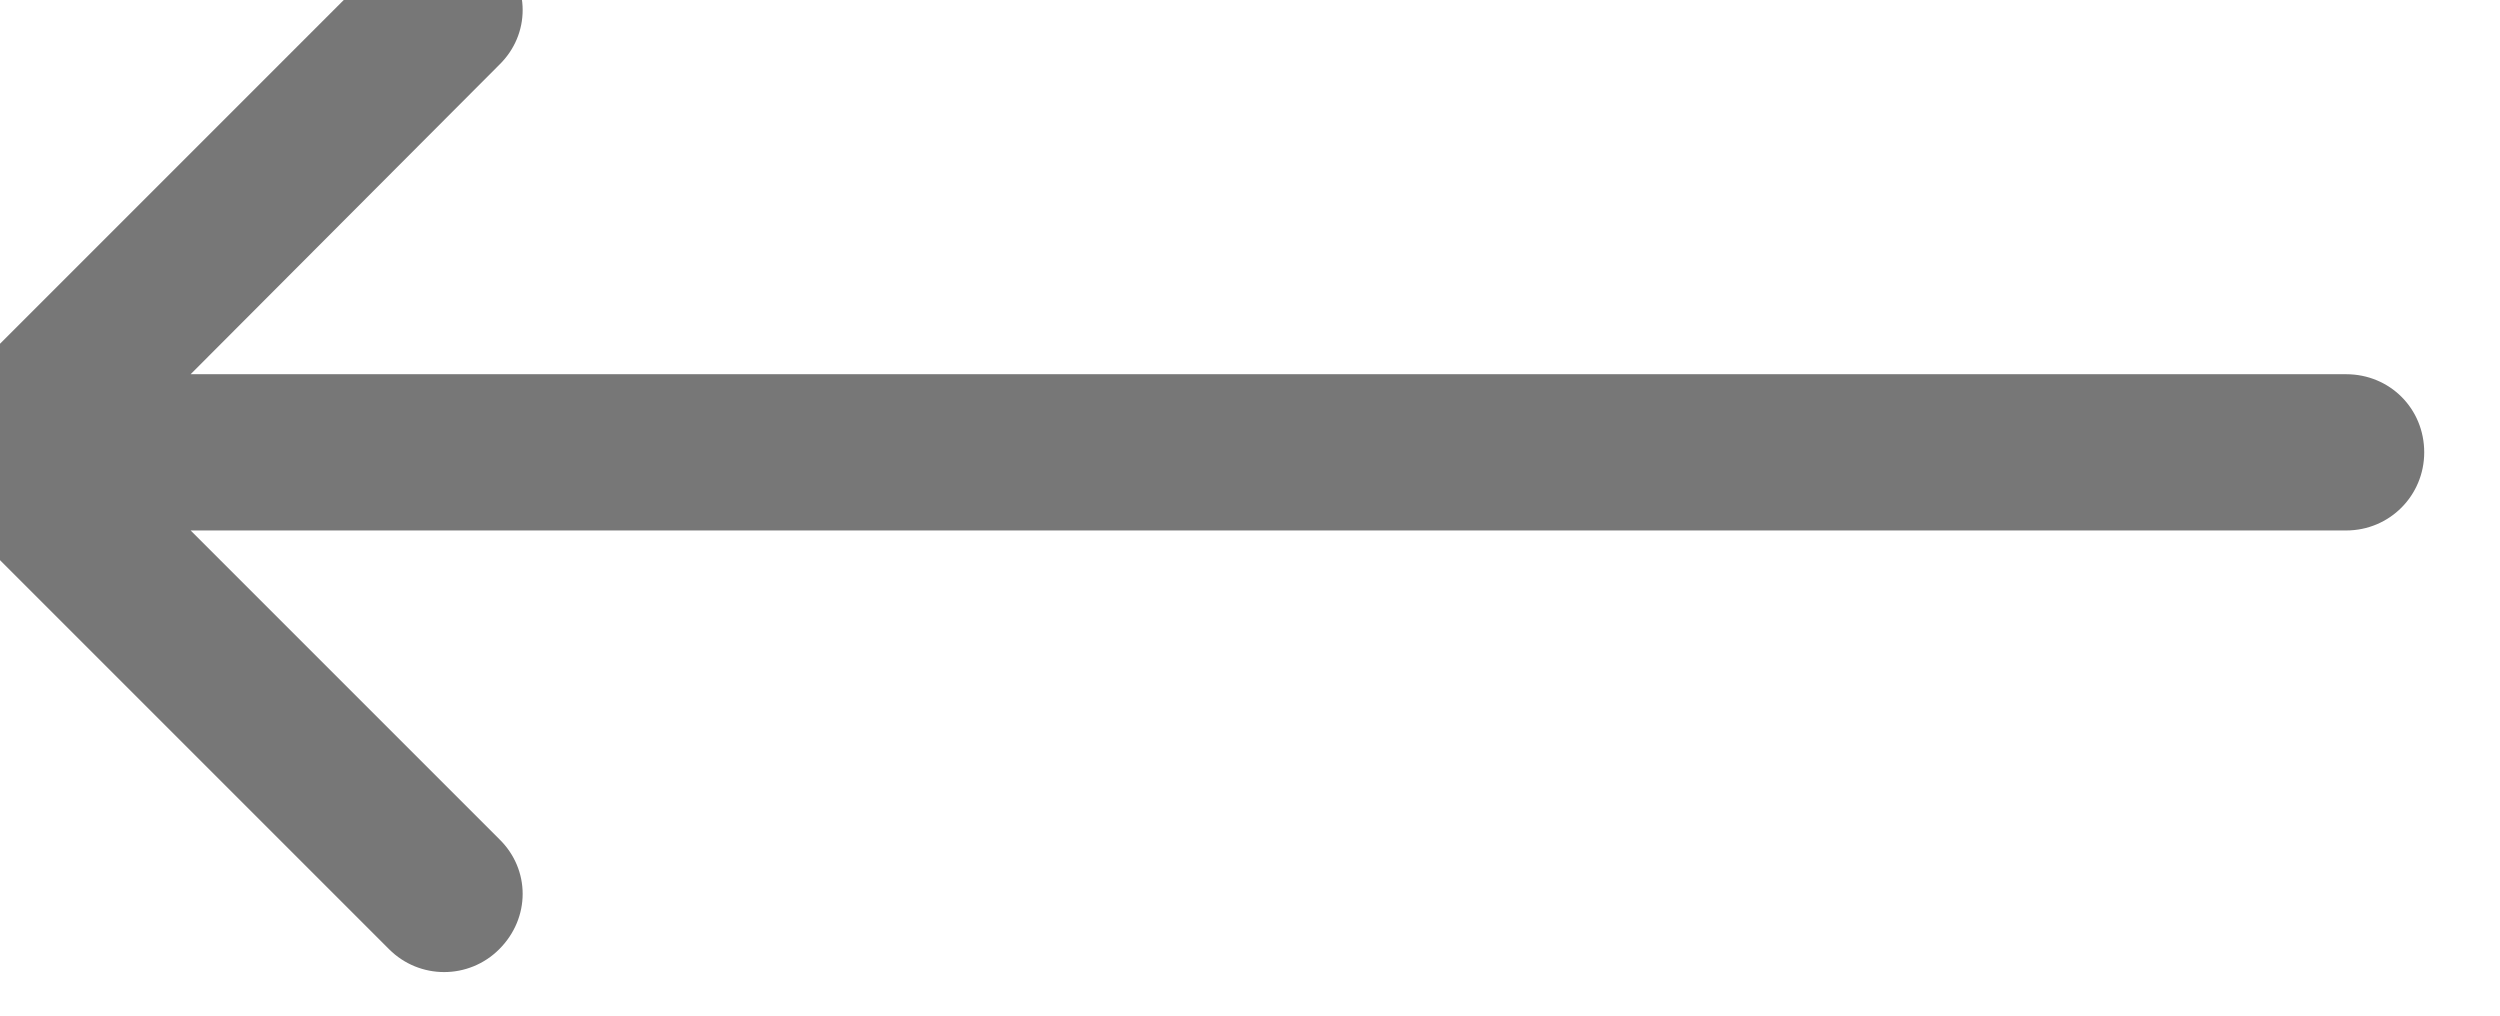
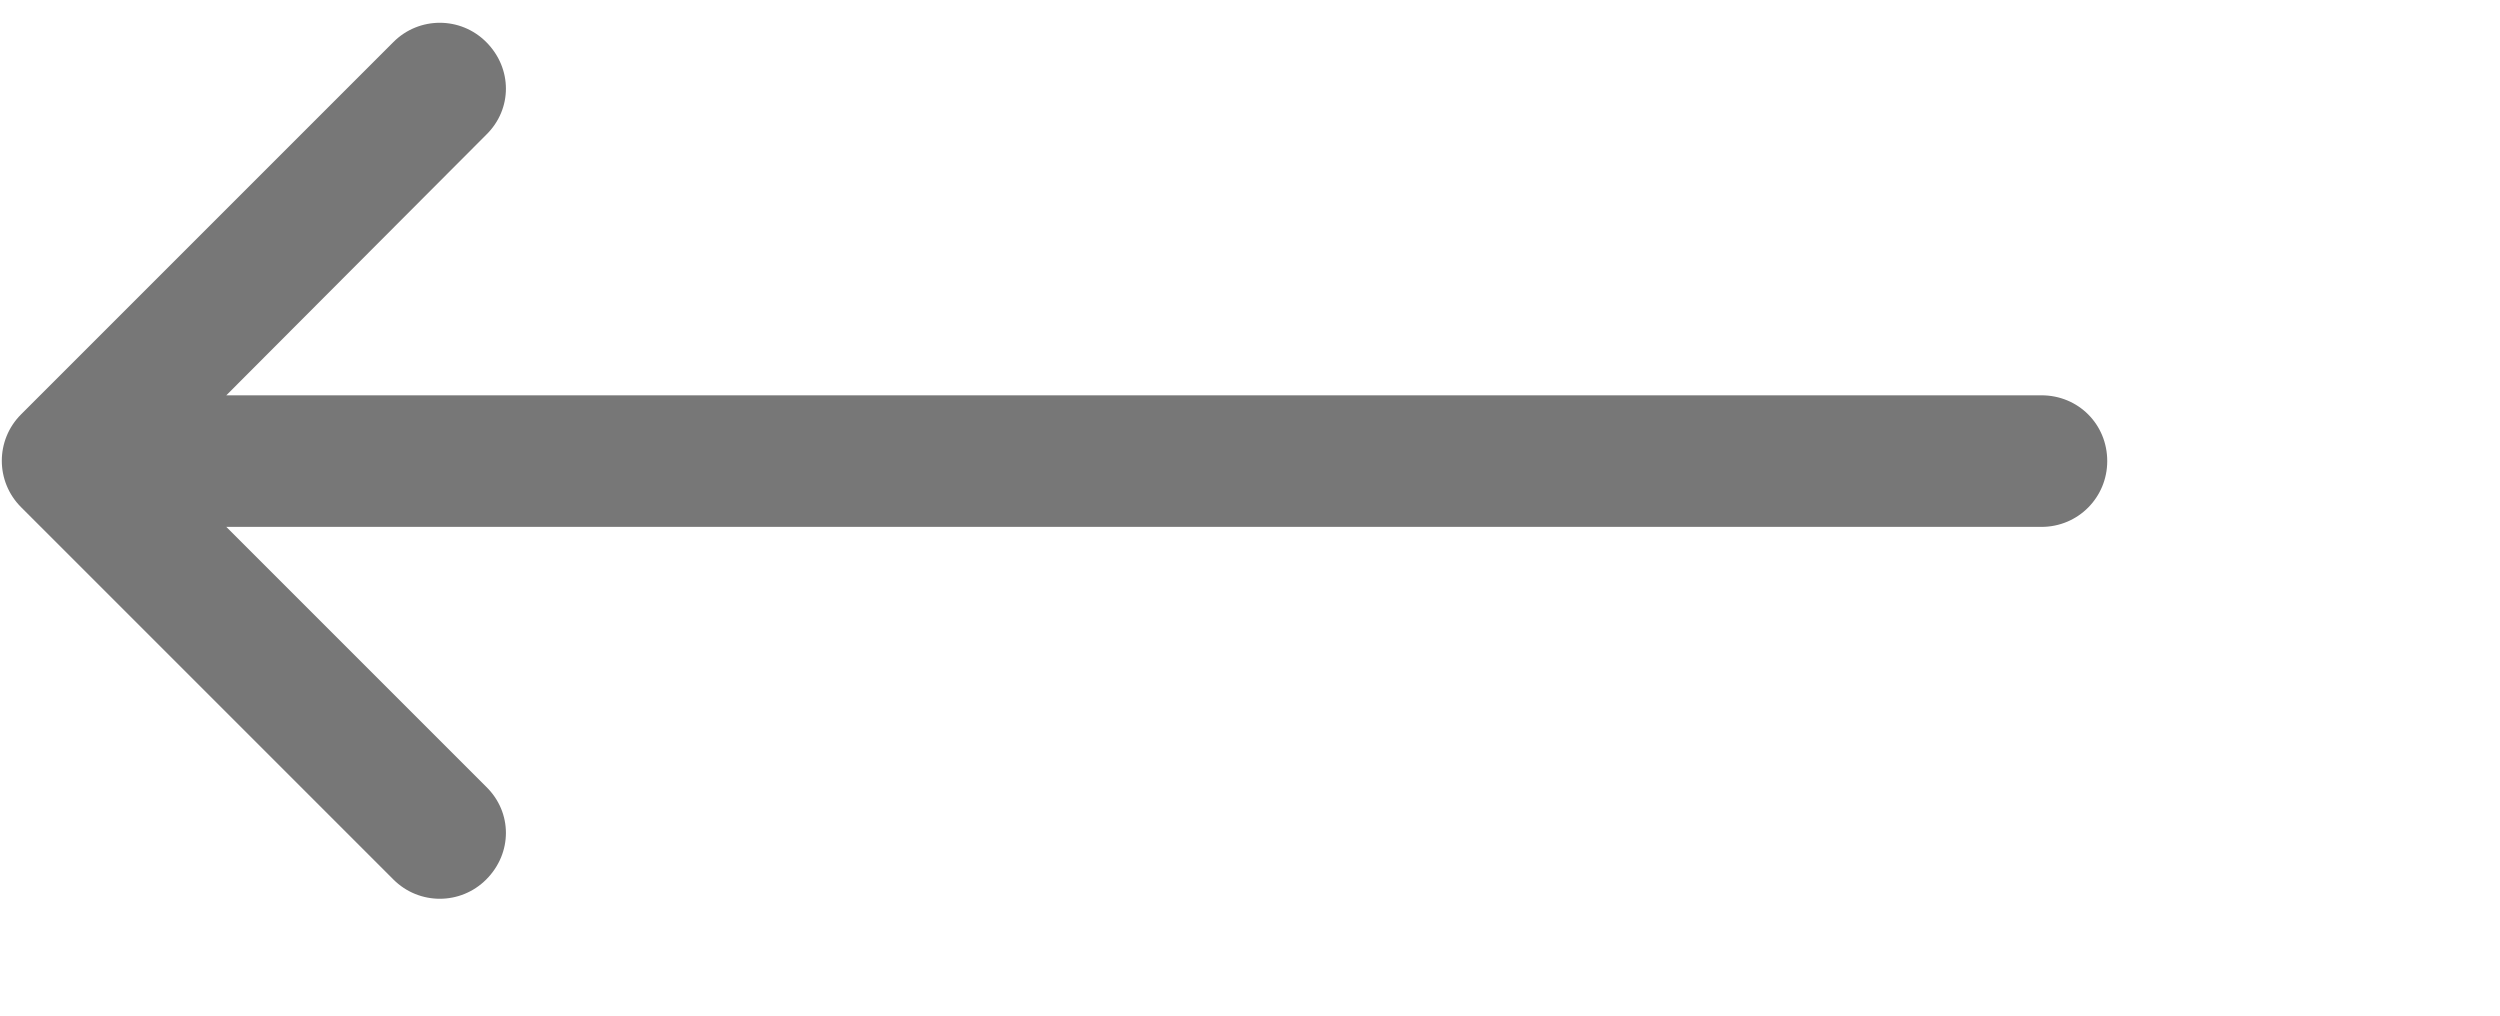
- <svg xmlns="http://www.w3.org/2000/svg" width="32" height="13" viewBox="0 0 32 13" fill="none">
+ <svg xmlns="http://www.w3.org/2000/svg" width="32" height="13" viewBox="-1 0 38 13" fill="none">
  <defs />
  <path id="Arrow 1" d="M2.44 6.79L6.39 10.74C6.79 11.13 6.79 11.75 6.39 12.15C6 12.54 5.37 12.54 4.98 12.15L-0.68 6.49C-1.07 6.1 -1.07 5.47 -0.68 5.08L4.98 -0.58C5.37 -0.97 6 -0.97 6.39 -0.58C6.79 -0.18 6.79 0.44 6.39 0.83L2.44 4.79L30.03 4.79C30.59 4.79 31.03 5.23 31.03 5.79C31.03 6.34 30.59 6.79 30.03 6.79L2.44 6.79Z" fill="#777777" fill-opacity="1" fill-rule="evenodd" />
</svg>
